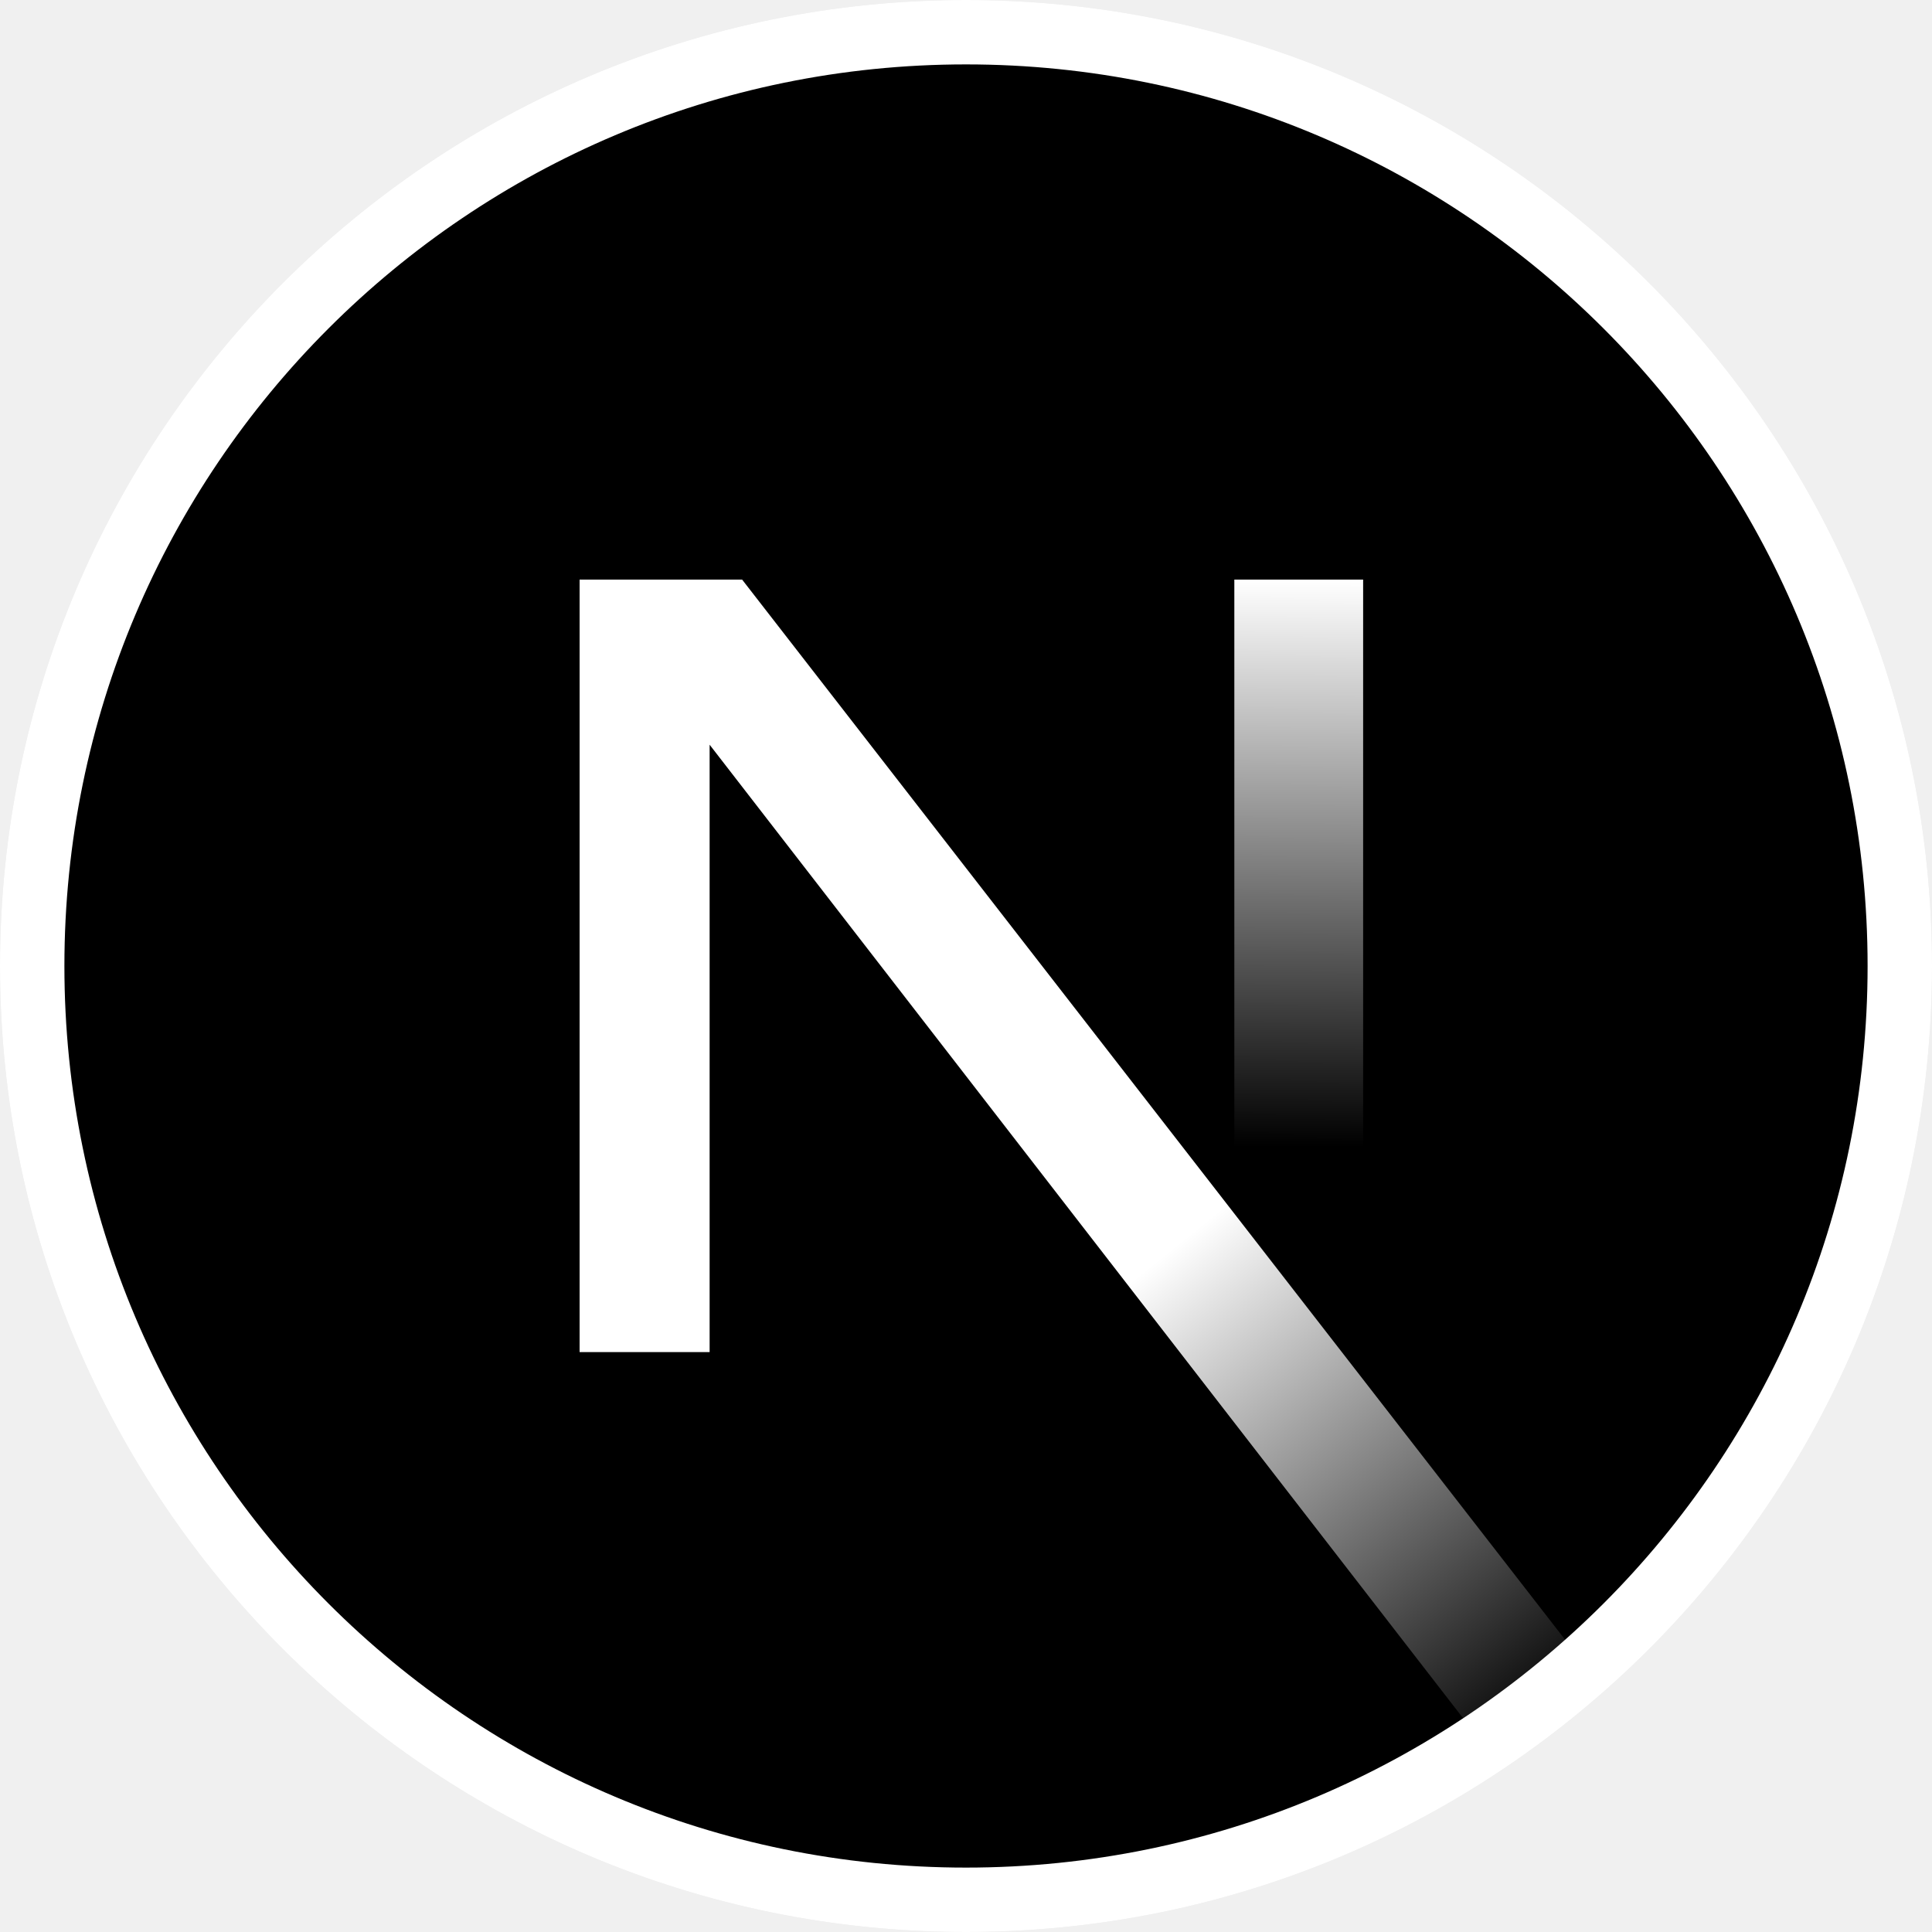
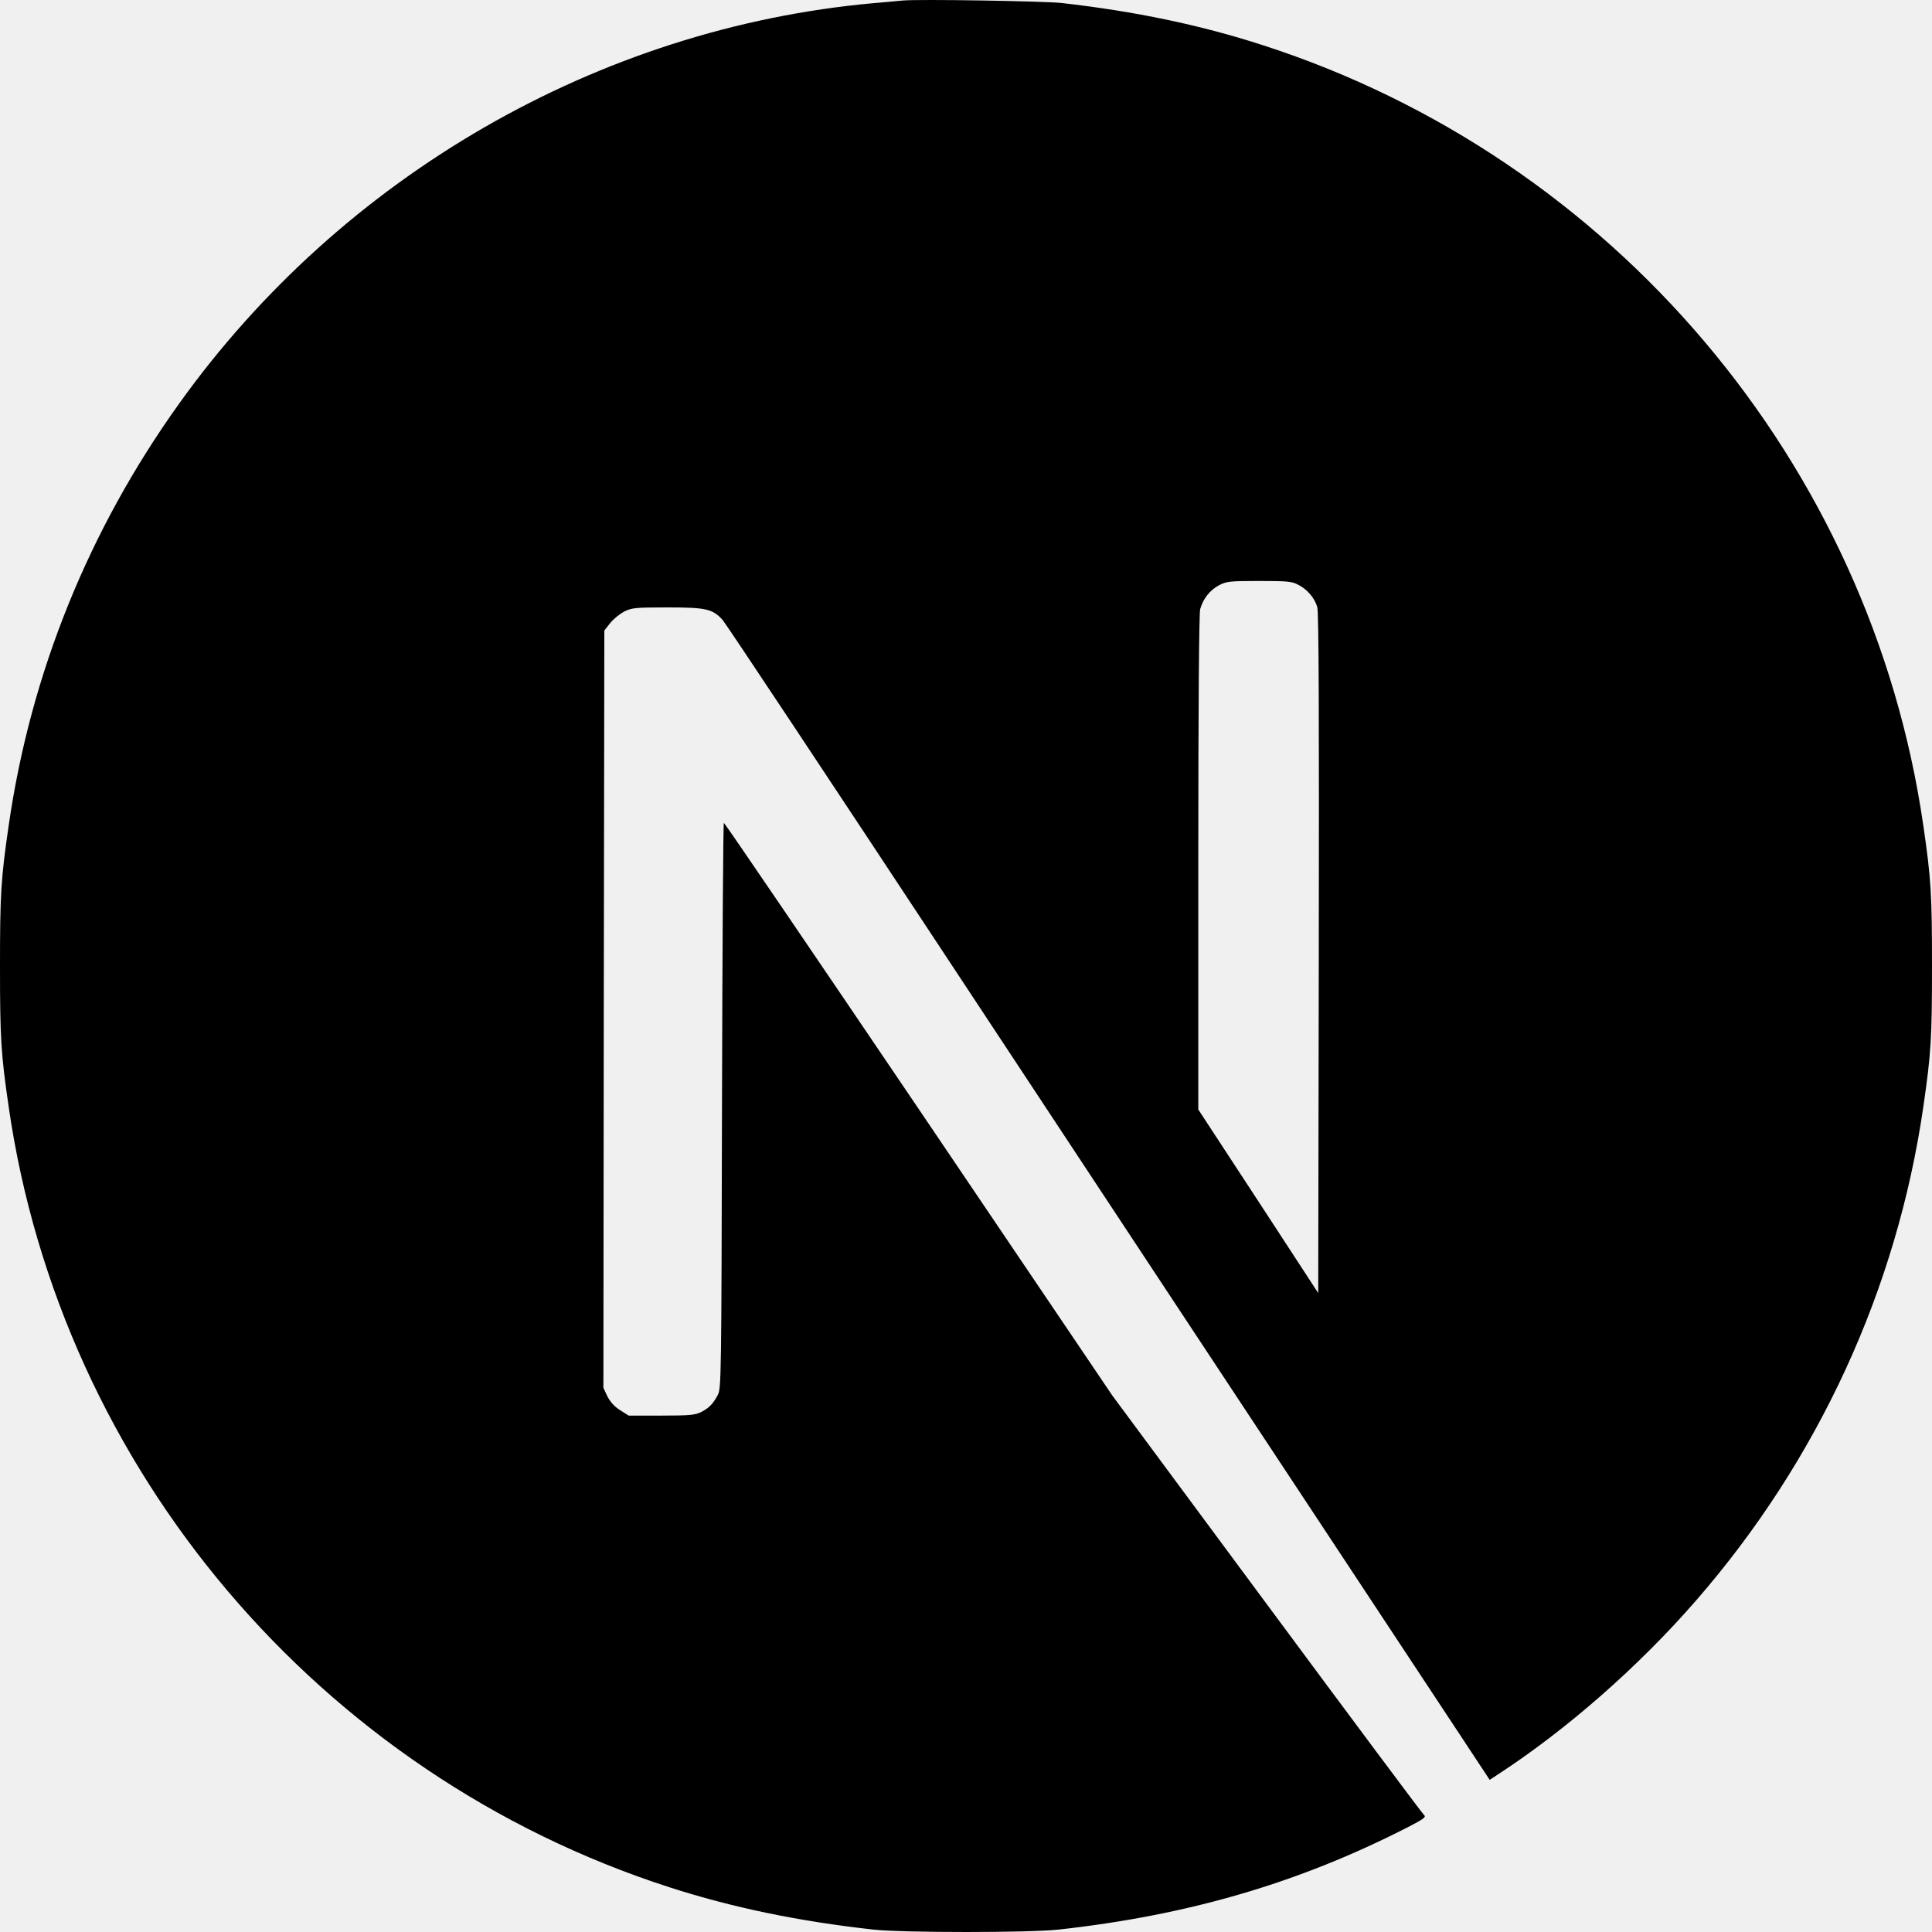
- <svg xmlns="http://www.w3.org/2000/svg" viewBox="0 0 180 180" fill="none">
-   <mask id="mask0_408_139" style="mask-type:alpha" maskUnits="userSpaceOnUse" x="0" y="0" width="180" height="180">
-     <circle cx="90" cy="90" r="90" fill="black" />
-   </mask>
-   <g mask="url(#mask0_408_139)">
-     <circle cx="90" cy="90" r="87" fill="black" stroke="white" stroke-width="6" />
-     <path d="M149.508 157.52L69.142 54H54V125.97H66.114V69.384L139.999 164.845C143.333 162.614 146.509 160.165 149.508 157.52Z" fill="url(#paint0_linear_408_139)" />
-     <rect x="115" y="54" width="12" height="72" fill="url(#paint1_linear_408_139)" />
+ <svg xmlns="http://www.w3.org/2000/svg" viewBox="0 0 256 256" version="1.1" preserveAspectRatio="xMidYMid" fill="currentColor">
+   <g>
+     <path d="M119.617,0.069 C119.066,0.119 117.315,0.294 115.738,0.419 C79.378,3.697 45.319,23.313 23.748,53.463 C11.736,70.227 4.054,89.243 1.151,109.385 C0.125,116.415 0,118.492 0,128.025 C0,137.558 0.125,139.635 1.151,146.666 C8.108,194.73 42.316,235.114 88.712,250.076 C97.02,252.754 105.778,254.58 115.738,255.681 C119.617,256.106 136.383,256.106 140.262,255.681 C157.454,253.779 172.018,249.526 186.382,242.195 C188.584,241.069 189.01,240.769 188.709,240.518 C188.509,240.368 179.125,227.783 167.864,212.57 L147.394,184.922 L121.744,146.966 C107.63,126.098 96.019,109.034 95.919,109.034 C95.819,109.009 95.718,125.873 95.668,146.465 C95.593,182.52 95.568,183.971 95.118,184.822 C94.467,186.048 93.967,186.549 92.916,187.099 C92.115,187.499 91.414,187.574 87.636,187.574 L83.306,187.574 L82.155,186.849 C81.404,186.373 80.854,185.748 80.479,185.022 L79.953,183.896 L80.003,133.73 L80.078,83.538 L80.854,82.562 C81.254,82.037 82.105,81.361 82.706,81.036 C83.732,80.536 84.132,80.486 88.461,80.486 C93.566,80.486 94.417,80.686 95.743,82.137 C96.119,82.537 110.007,103.455 126.624,128.651 C143.24,153.846 165.962,188.25 177.123,205.139 L197.393,235.84 L198.419,235.164 C207.503,229.259 217.112,220.852 224.719,212.095 C240.91,193.504 251.345,170.836 254.849,146.666 C255.875,139.635 256,137.558 256,128.025 C256,118.492 255.875,116.415 254.849,109.385 C247.892,61.32 213.684,20.936 167.288,5.974 C159.105,3.322 150.397,1.495 140.637,0.394 C138.235,0.144 121.694,-0.131 119.617,0.069 L119.617,0.069 Z M172.018,77.483 C173.219,78.084 174.195,79.235 174.545,80.436 C174.746,81.086 174.796,94.998 174.746,126.349 L174.671,171.336 L166.738,159.176 L158.78,147.016 L158.78,114.314 C158.78,93.171 158.88,81.286 159.03,80.711 C159.431,79.31 160.307,78.209 161.508,77.558 C162.534,77.033 162.909,76.983 166.838,76.983 C170.542,76.983 171.192,77.033 172.018,77.483 Z">
+ 
+ </path>
  </g>
-   <defs>
-     <linearGradient id="paint0_linear_408_139" x1="109" y1="116.5" x2="144.5" y2="160.5" gradientUnits="userSpaceOnUse">
-       <stop stop-color="white" />
-       <stop offset="1" stop-color="white" stop-opacity="0" />
-     </linearGradient>
-     <linearGradient id="paint1_linear_408_139" x1="121" y1="54" x2="120.799" y2="106.875" gradientUnits="userSpaceOnUse">
-       <stop stop-color="white" />
-       <stop offset="1" stop-color="white" stop-opacity="0" />
-     </linearGradient>
-   </defs>
</svg>
